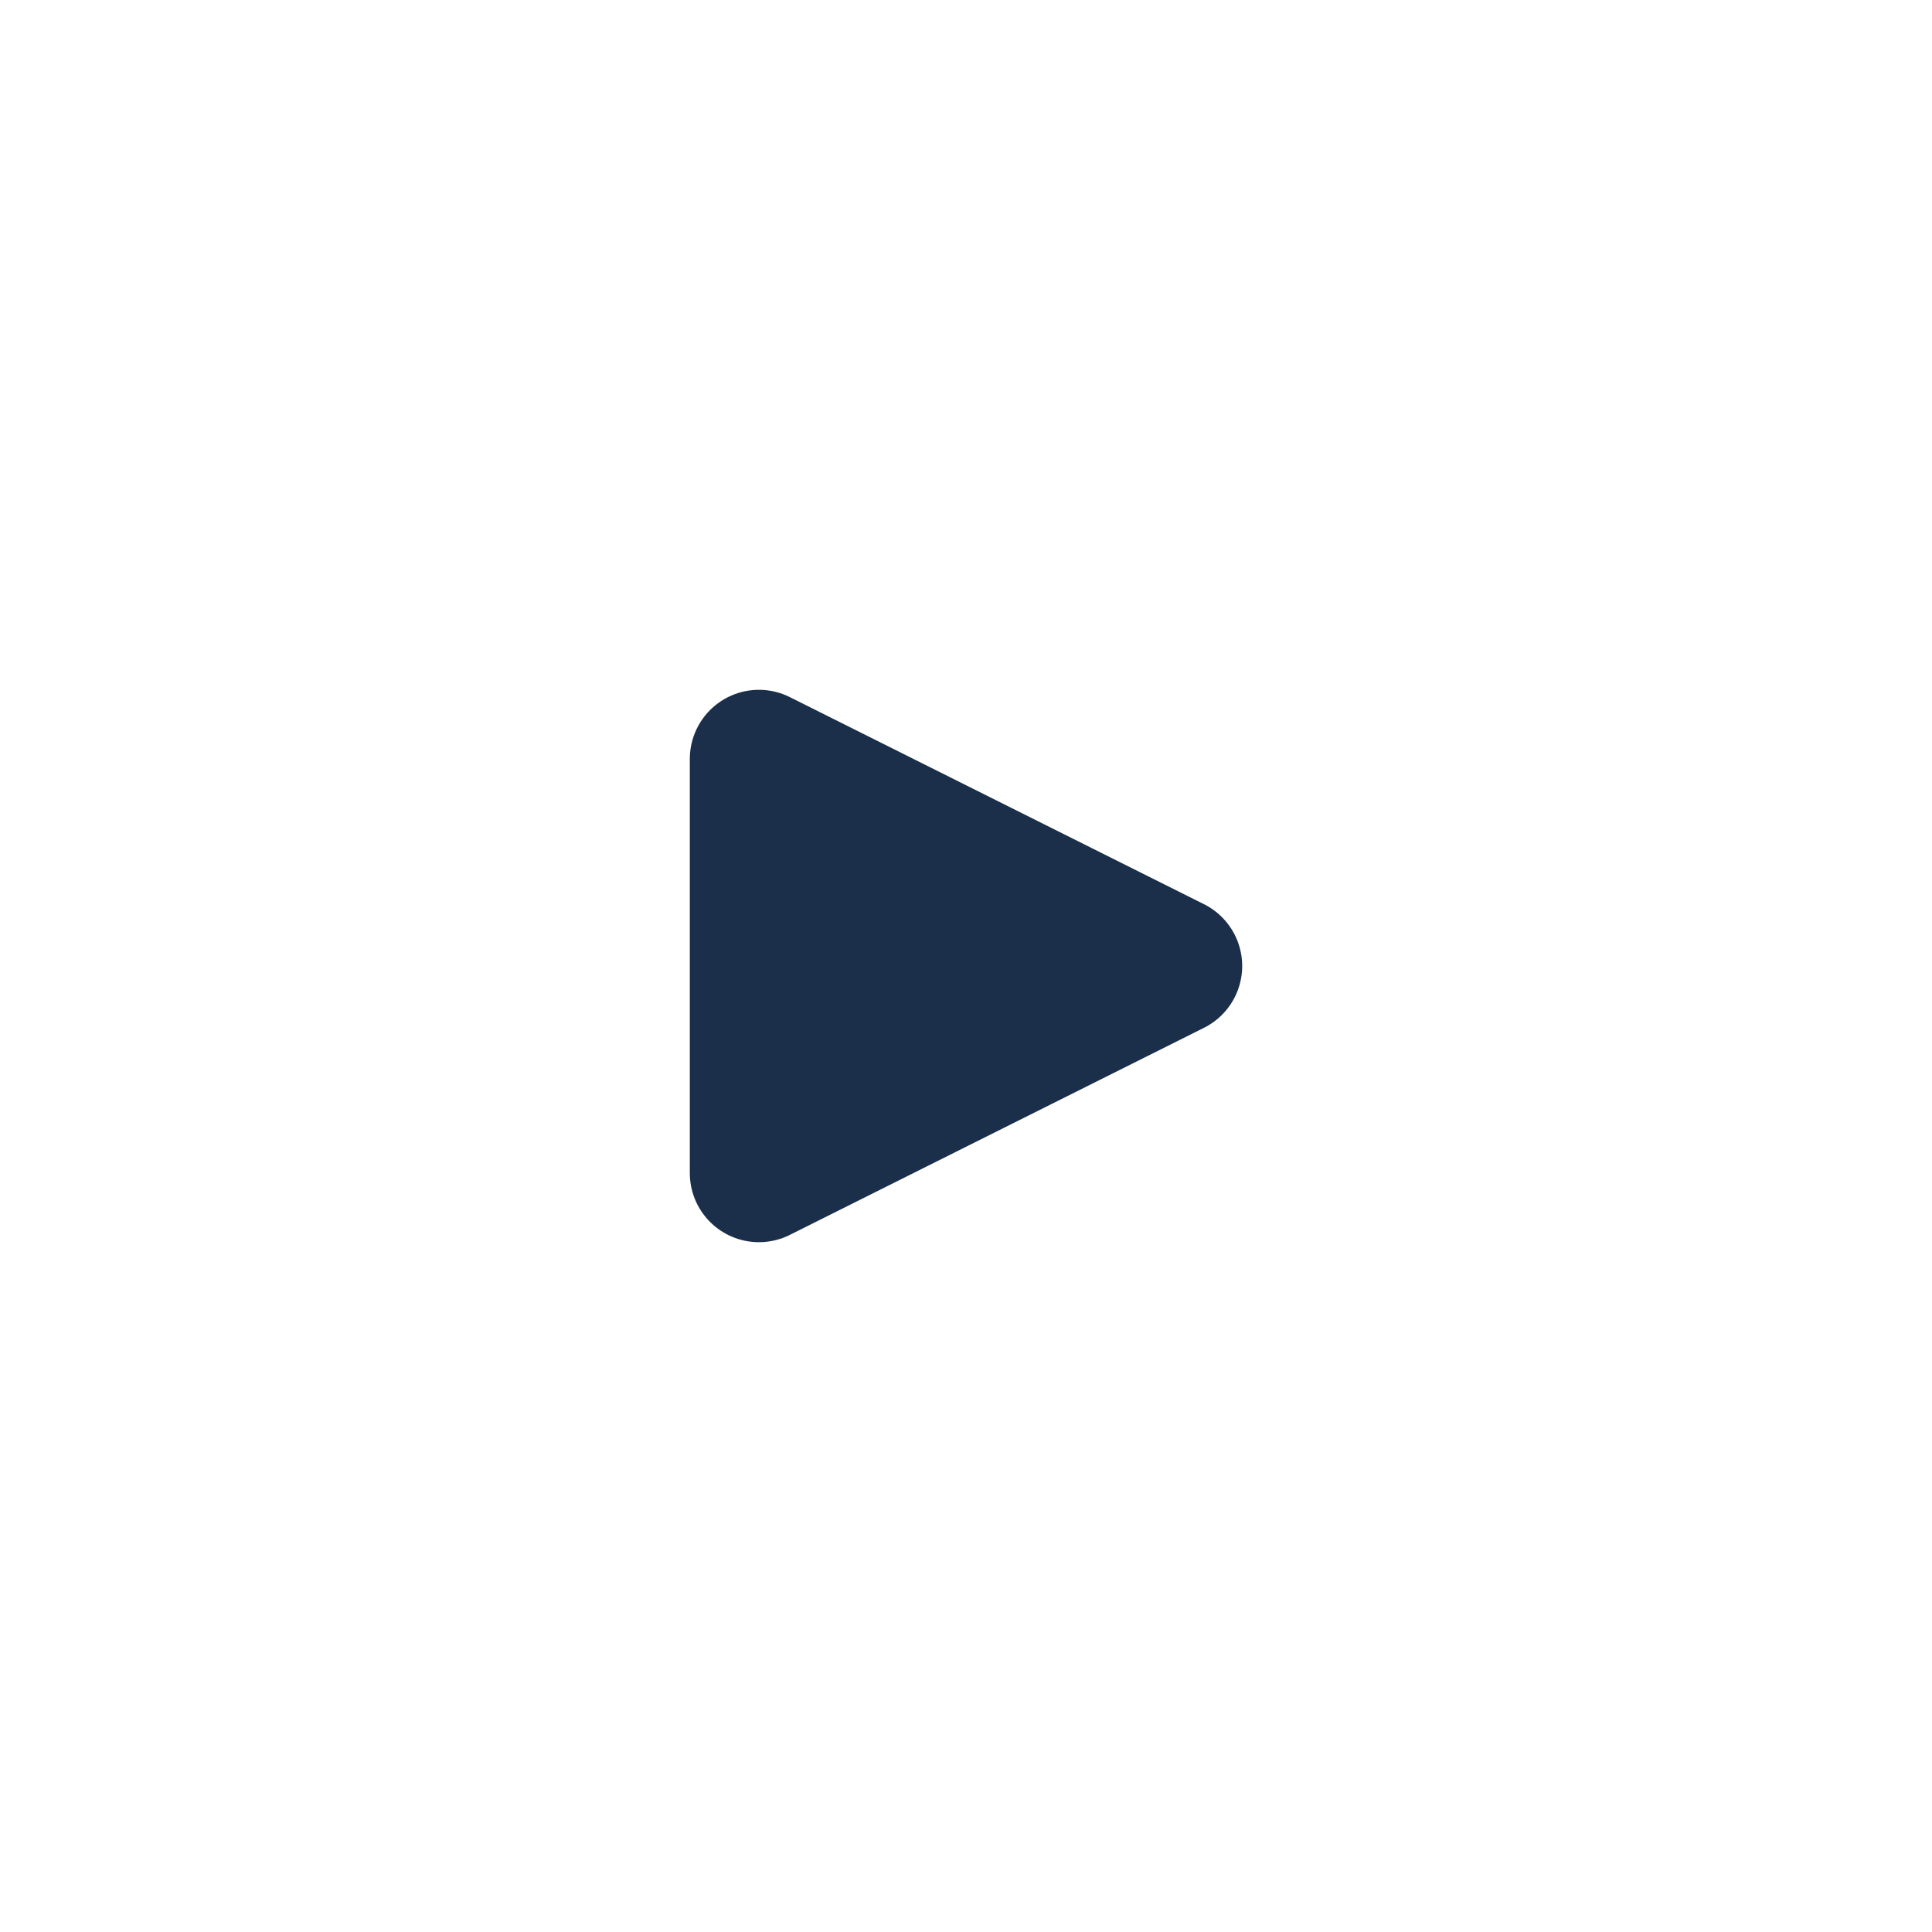
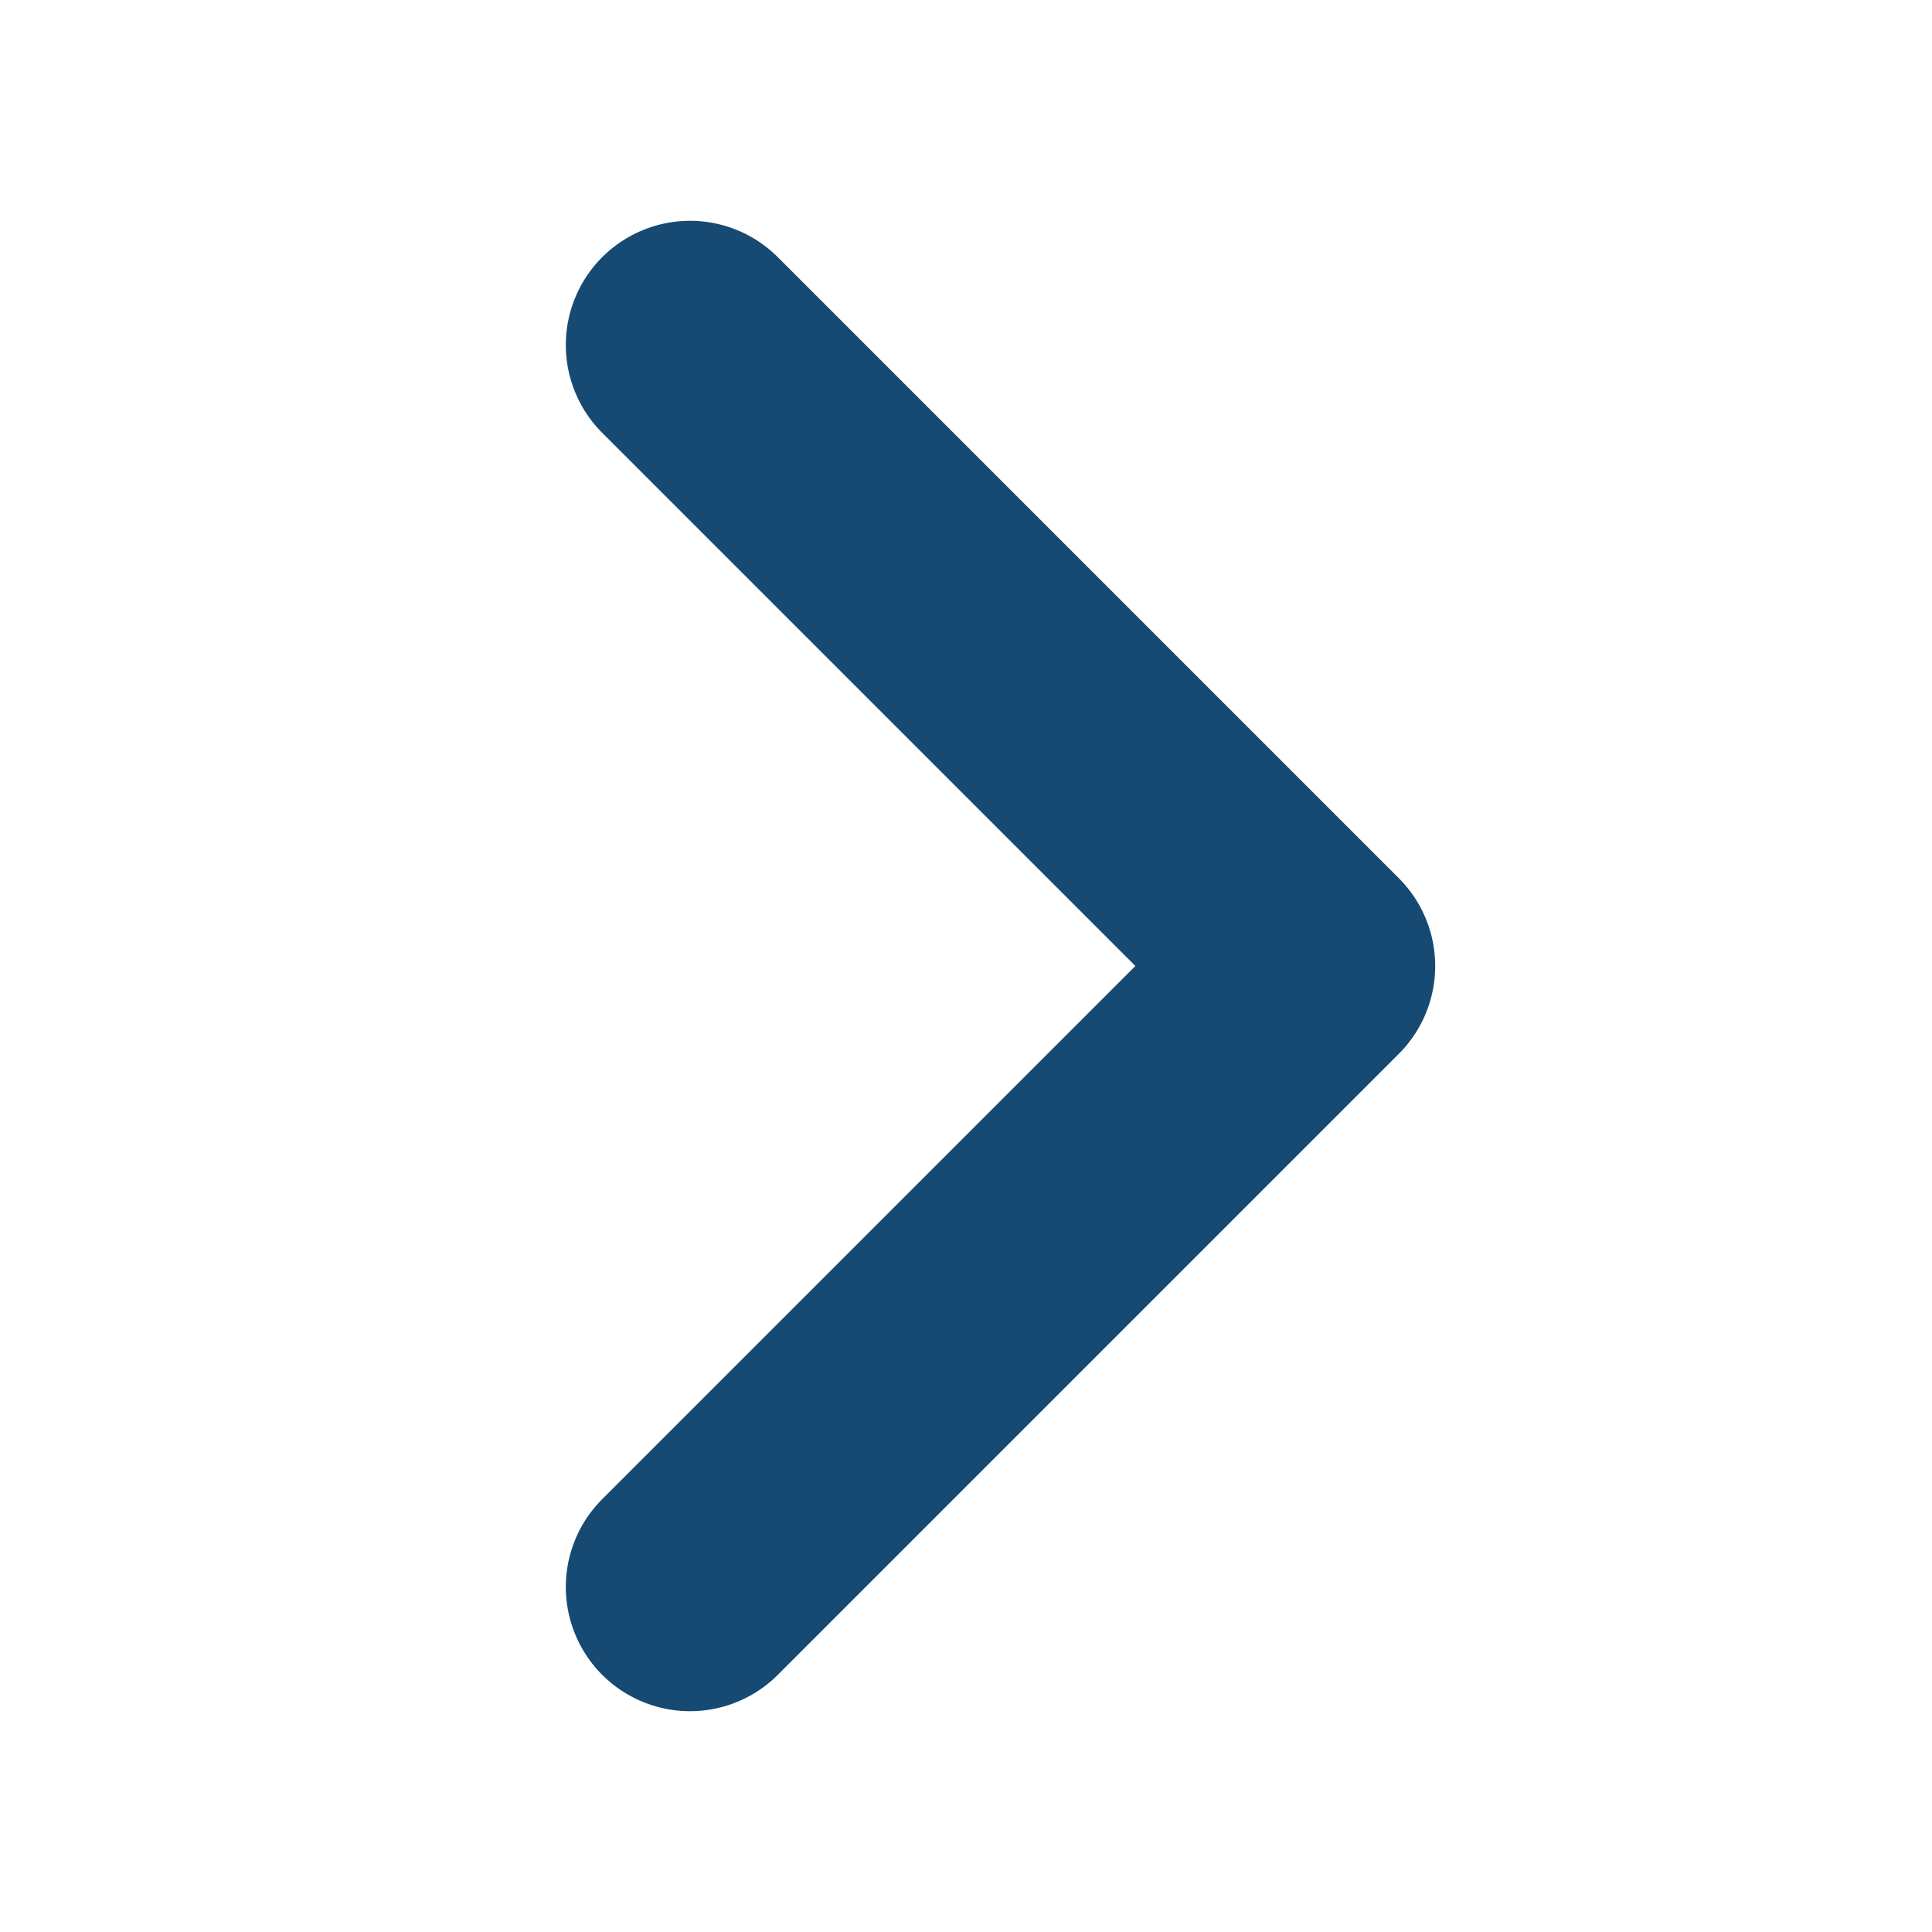
- <svg xmlns="http://www.w3.org/2000/svg" width="14" height="14" viewBox="0 0 3.704 3.704">
-   <path d="M1.455 1.455v.794l.794-.397z" fill="#1B2F4B" stroke="#1B2F4B" stroke-width=".265" stroke-linecap="round" stroke-linejoin="round" />
+ <svg xmlns="http://www.w3.org/2000/svg" width="14" height="14" viewBox="0 0 14 14">
+   <path d="M5 2.5L9.5 7L5 11.5" fill="none" stroke="#164A73" stroke-width="1.8" stroke-linecap="round" stroke-linejoin="round" />
</svg>
